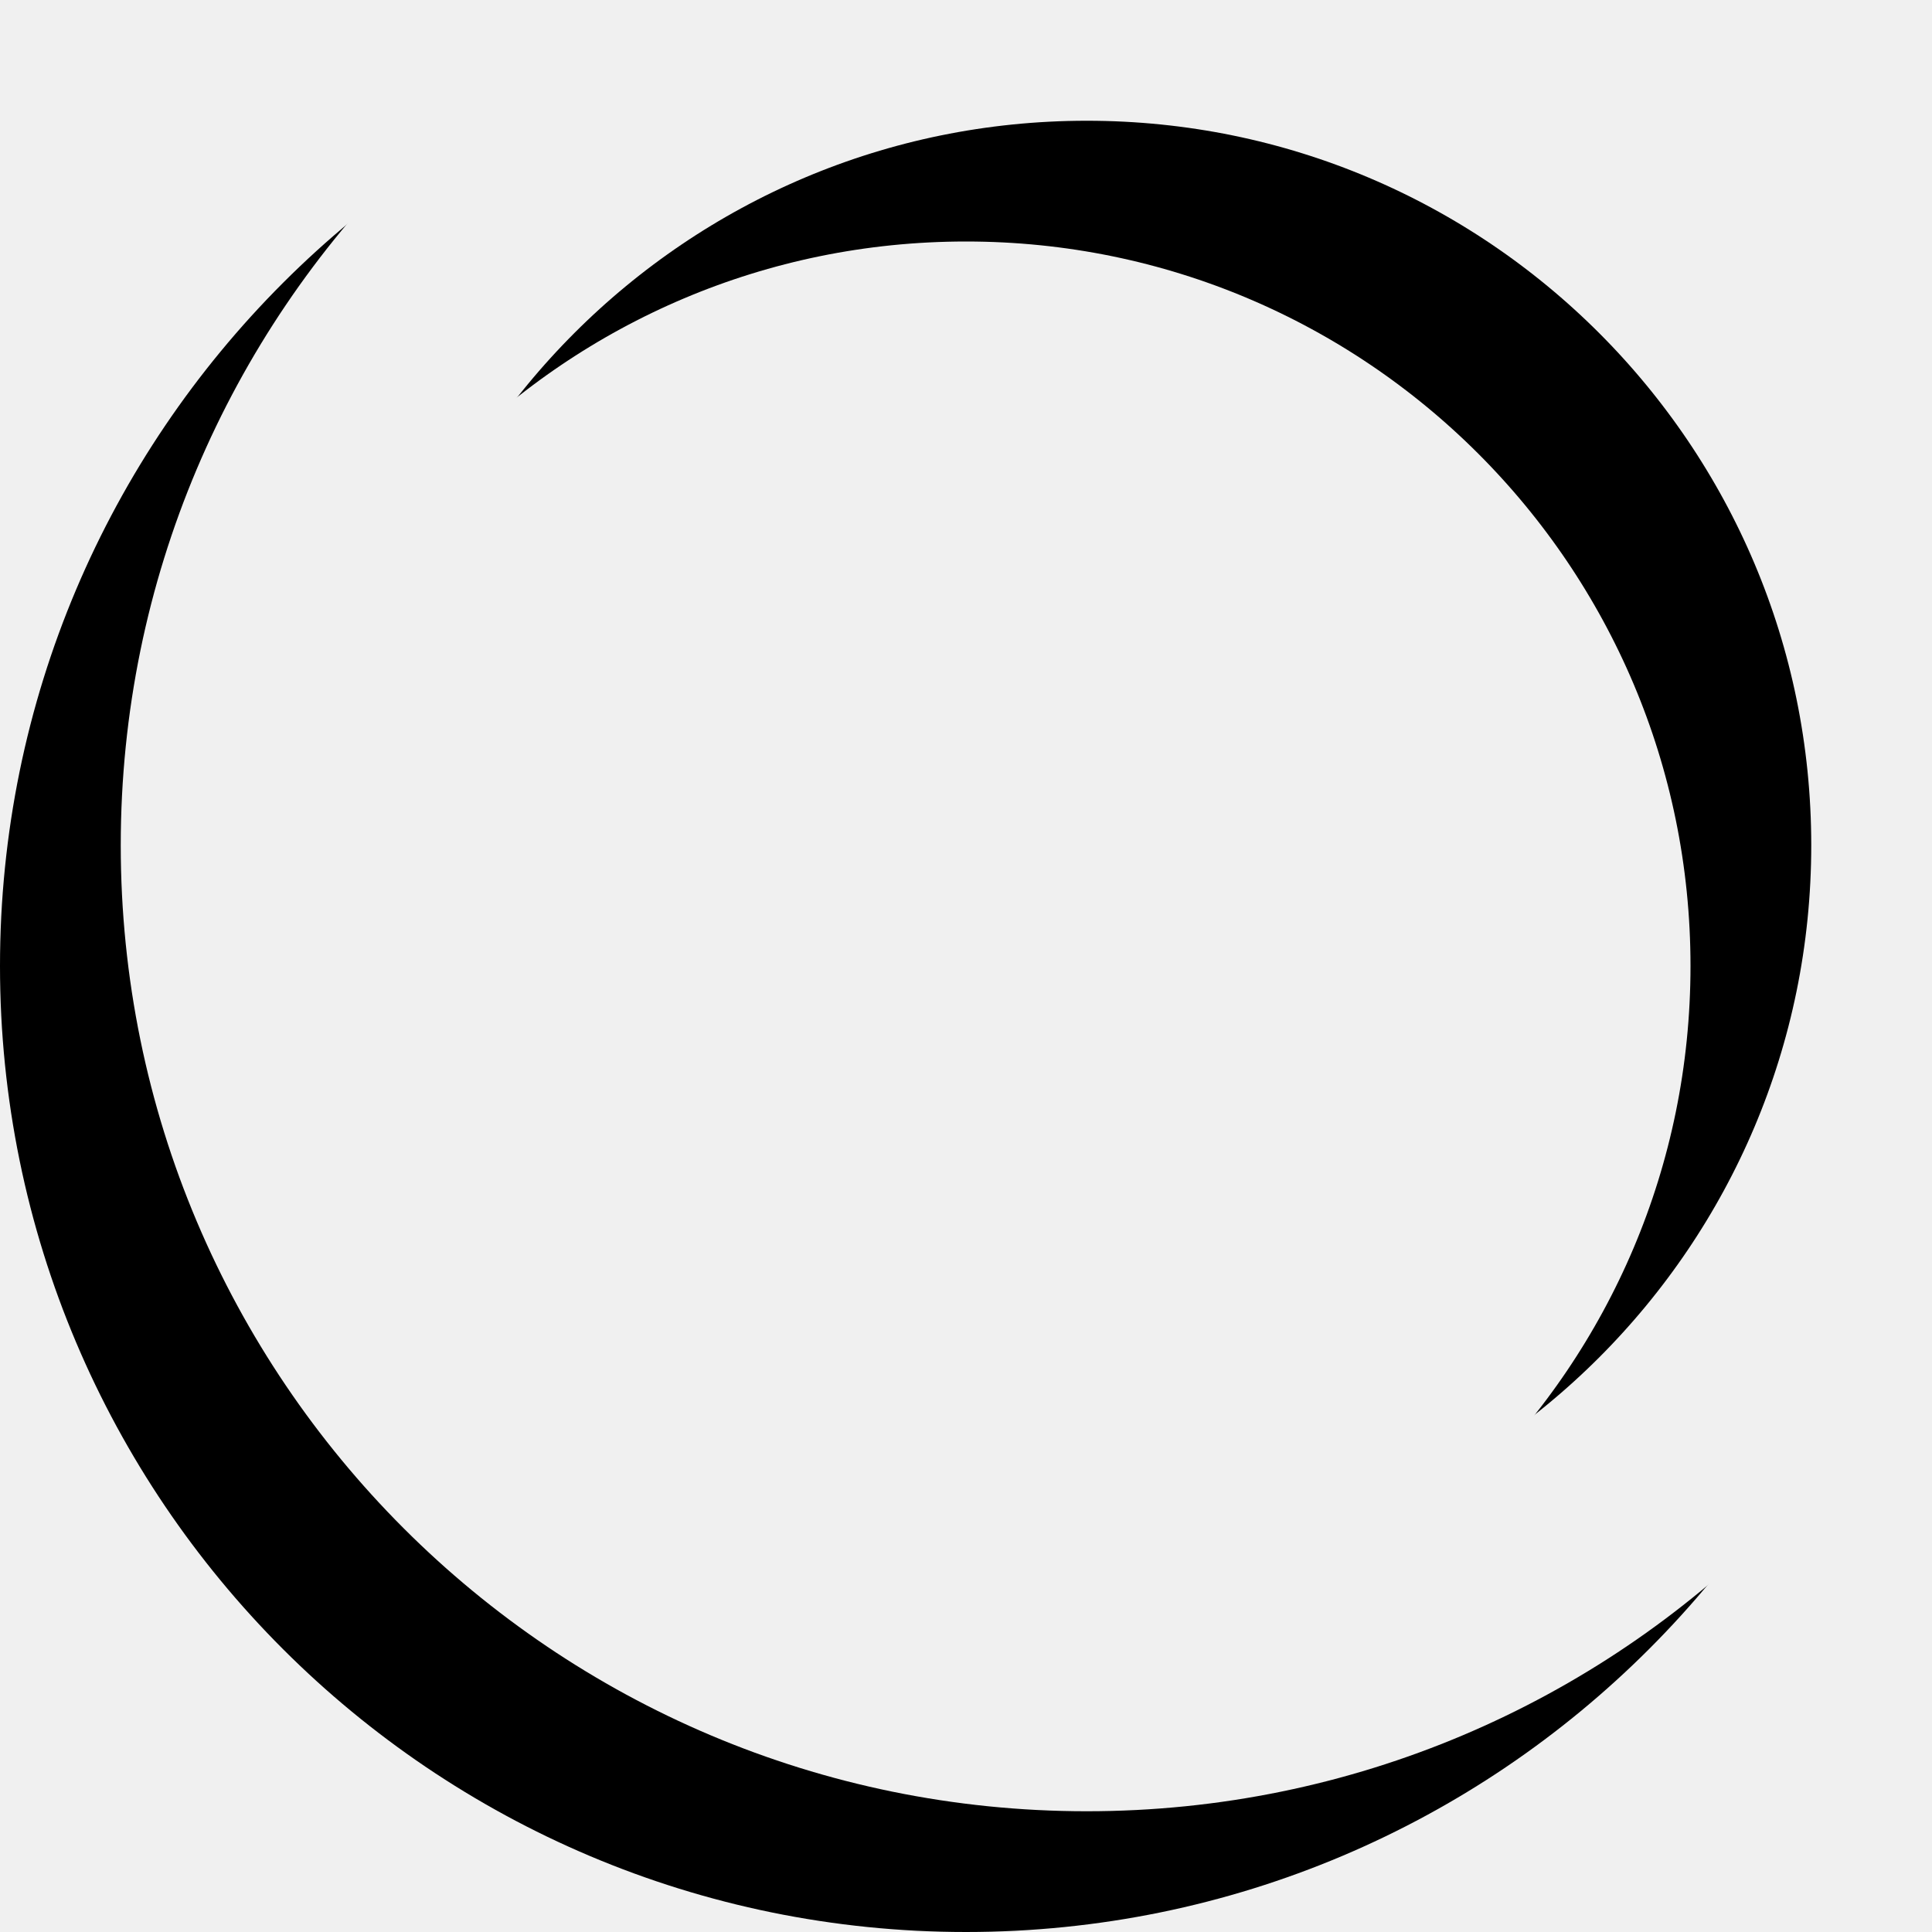
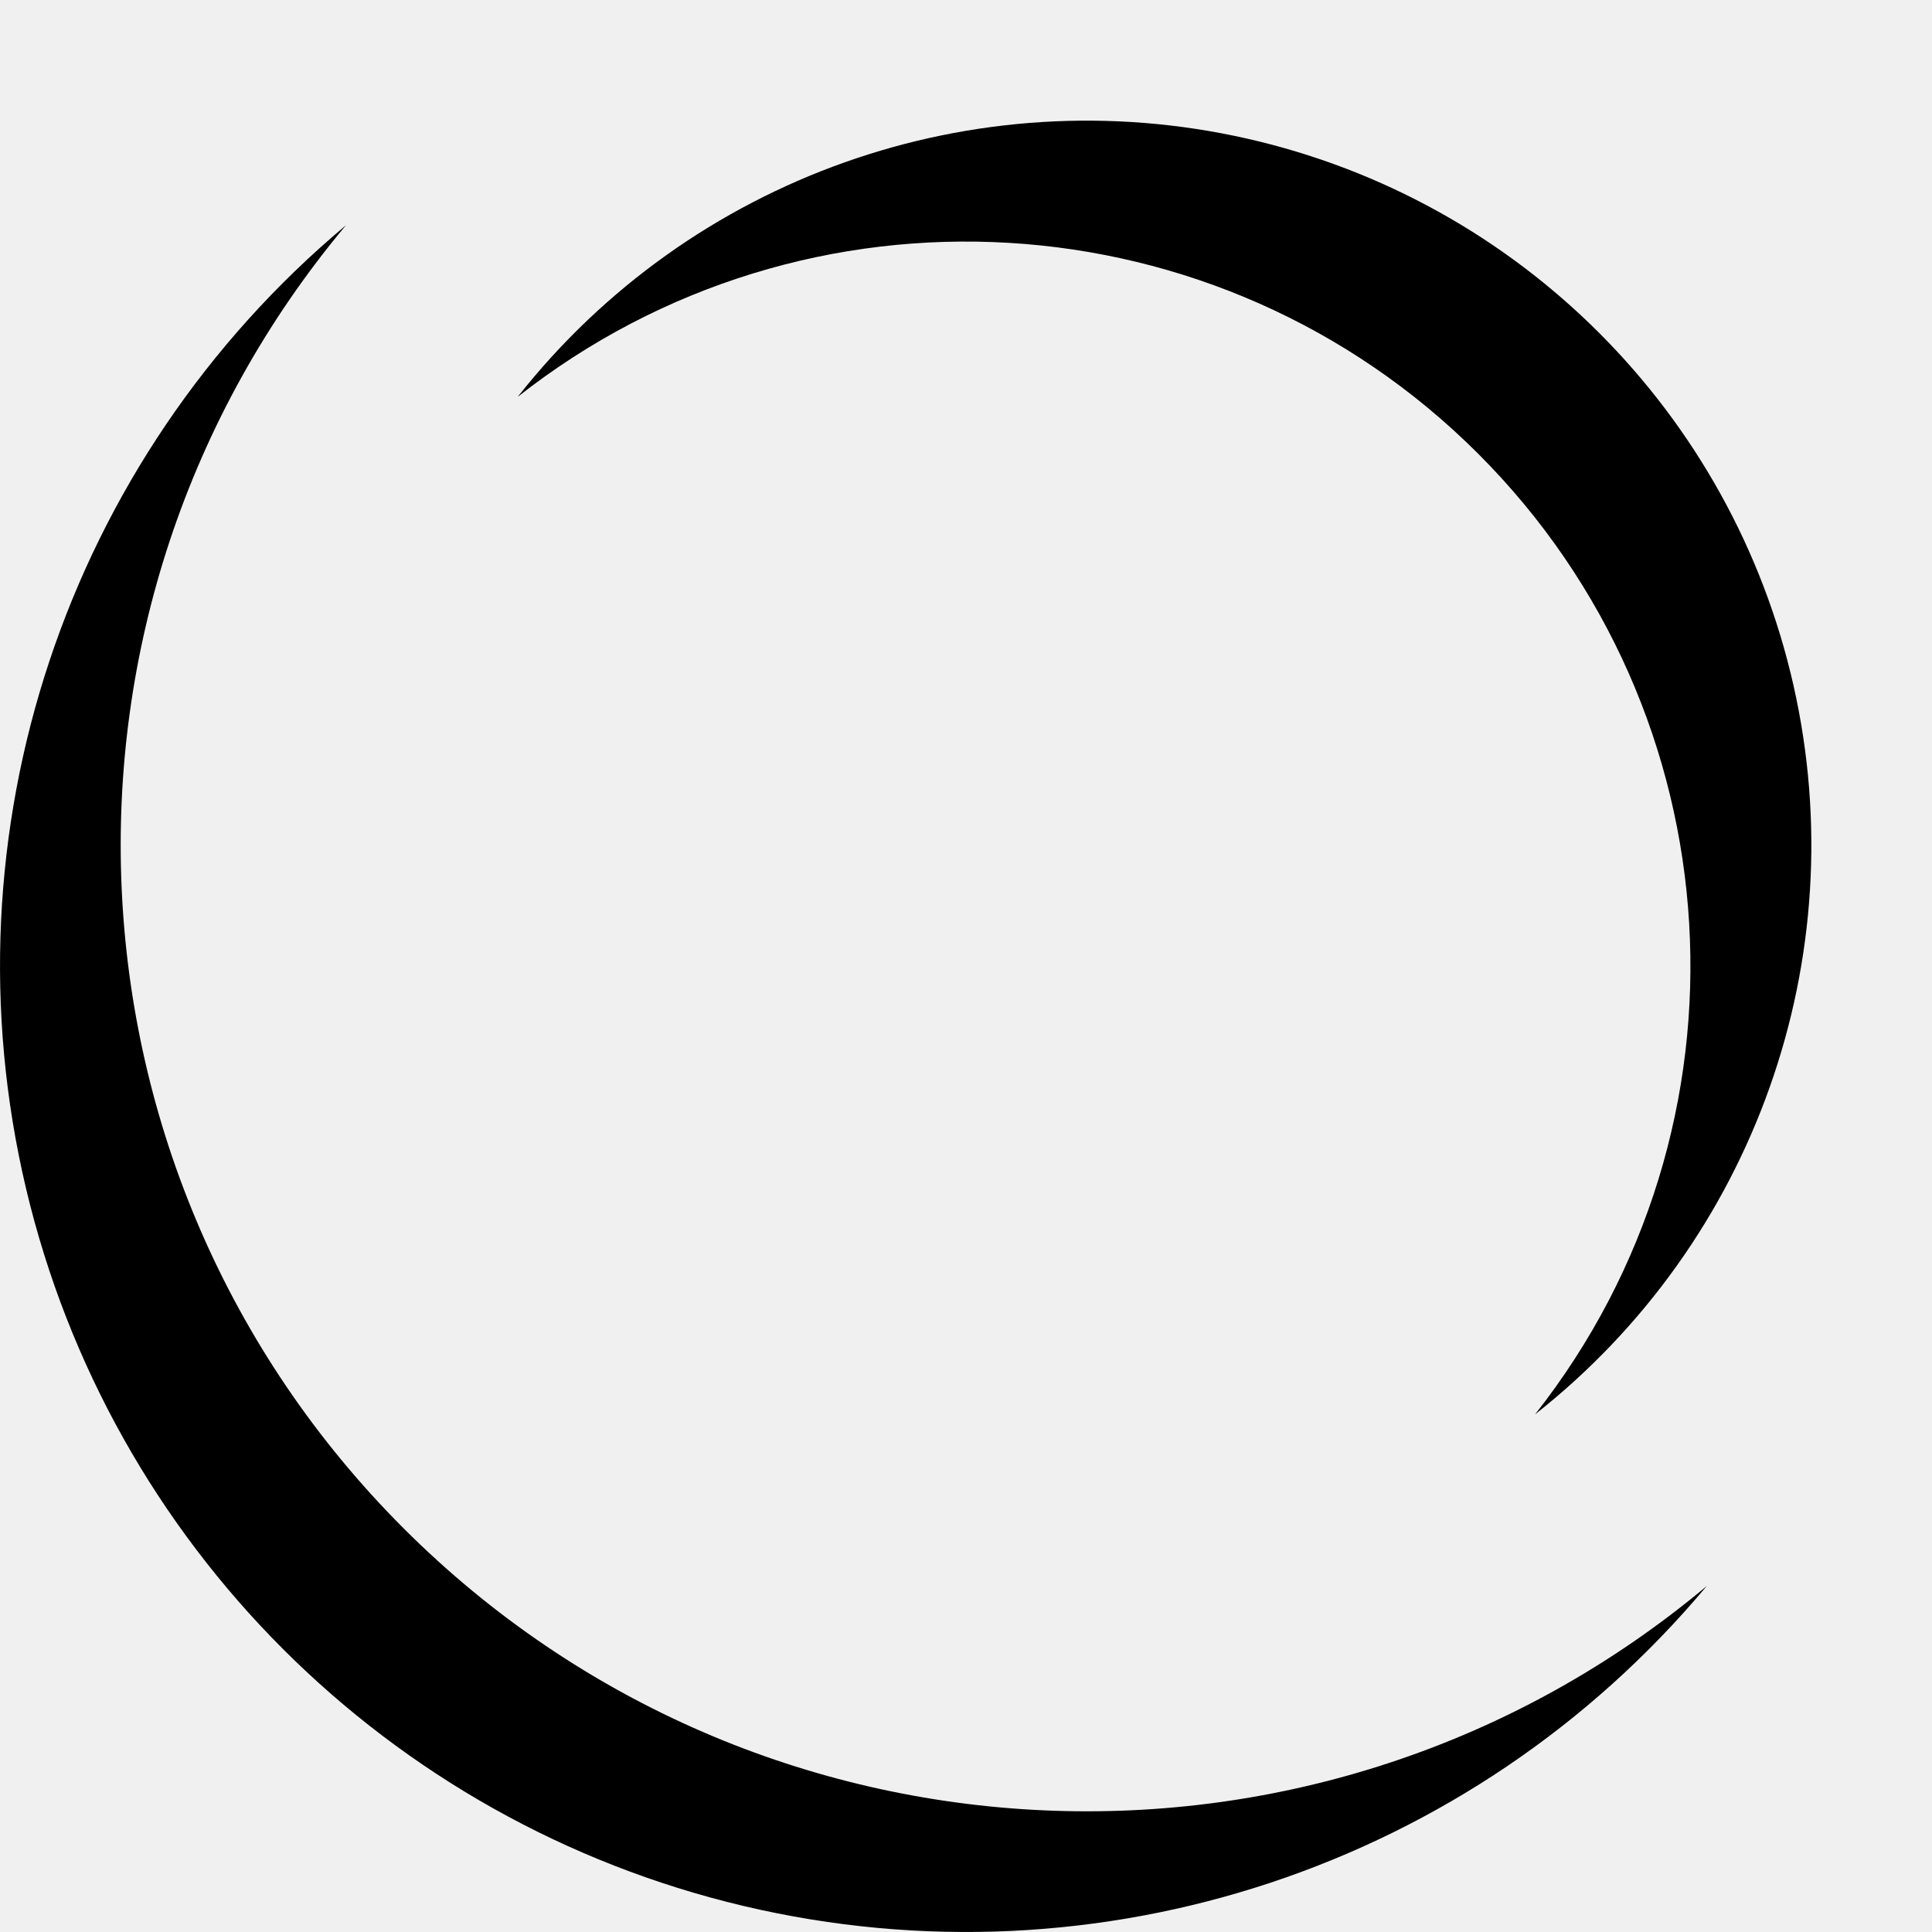
<svg xmlns="http://www.w3.org/2000/svg" version="1.1" width="64" height="64">
-   <defs>
-     <mask id="shadow">
-       <rect width="64" height="64" fill="white" />
-       <circle cx="36" cy="28" r="28" stroke-width="8" fill="white" stroke="black" />
-     </mask>
-   </defs>
-   <circle cx="32" cy="32" r="28" stroke-width="8" fill="transparent" stroke="black" mask="url(#shadow)" />
+   <path d="M 11.461 7.461     A 32 32 0 1 0 56.539 52.539     A 32 32 0 0 1 11.461 7.461" />
+   <path d="M 17.148 13.148     A 24 24 0 0 1 50.852 46.852     A 24 24 0 1 0 17.148 13.148" />
</svg>
